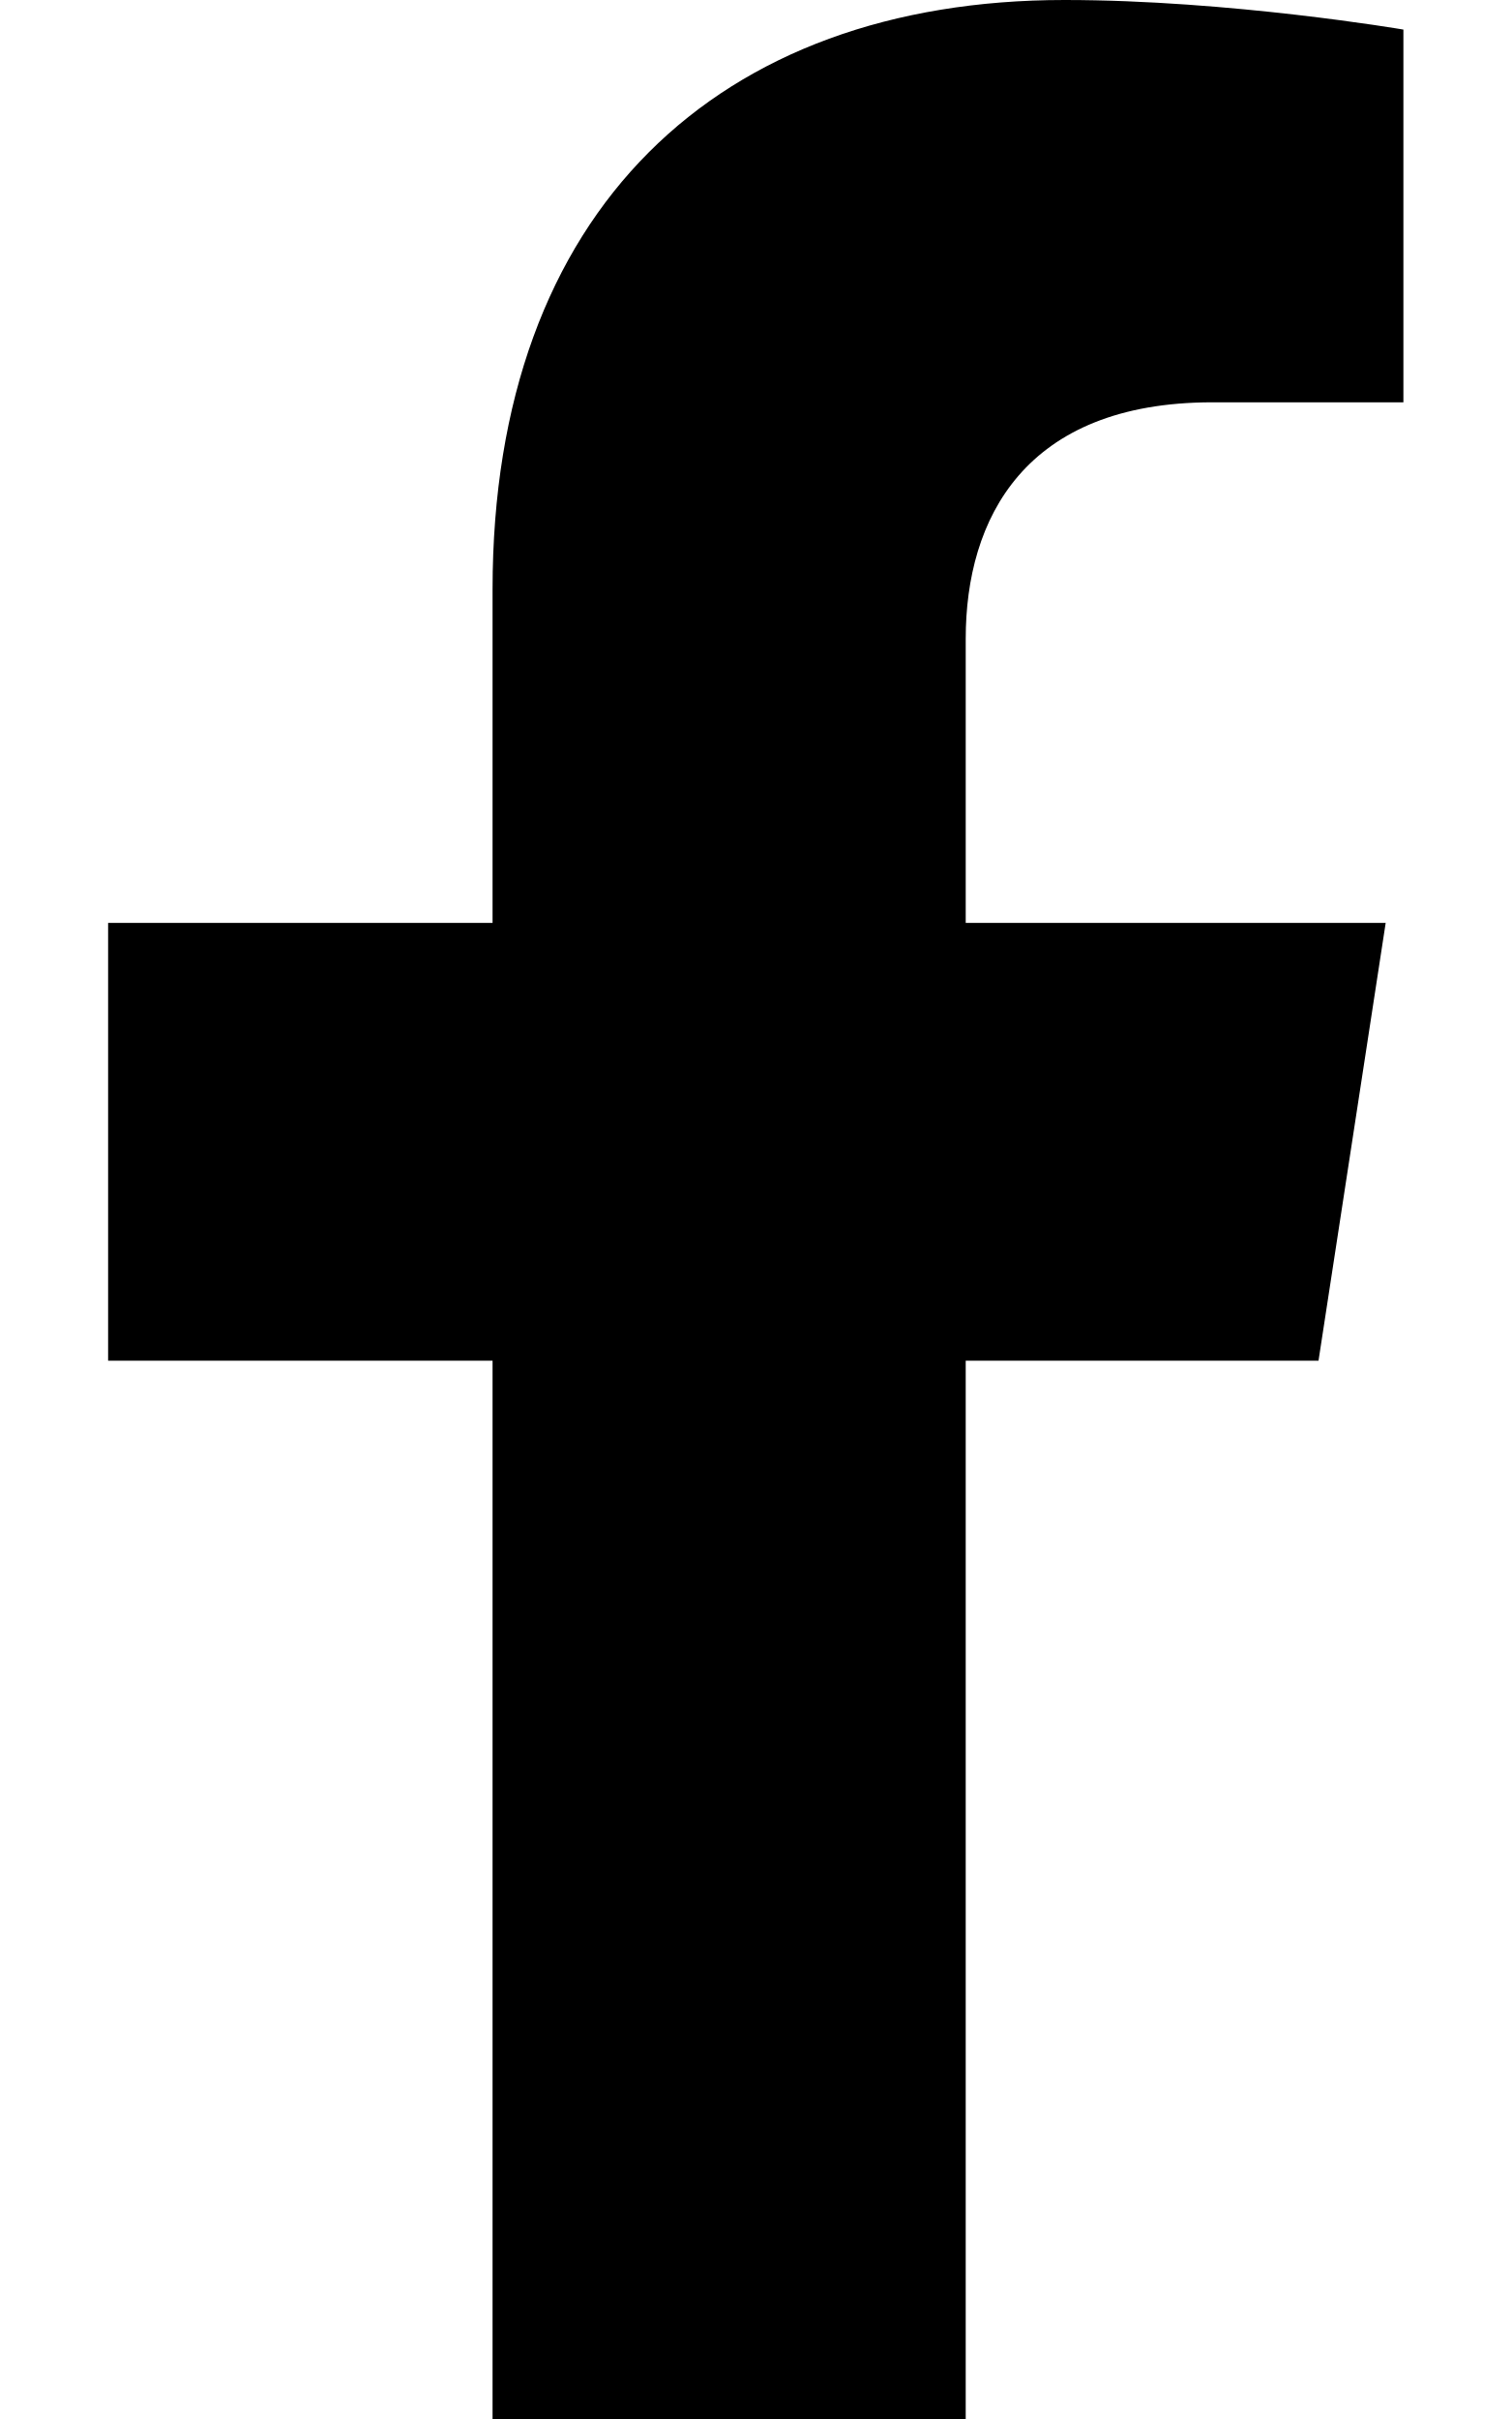
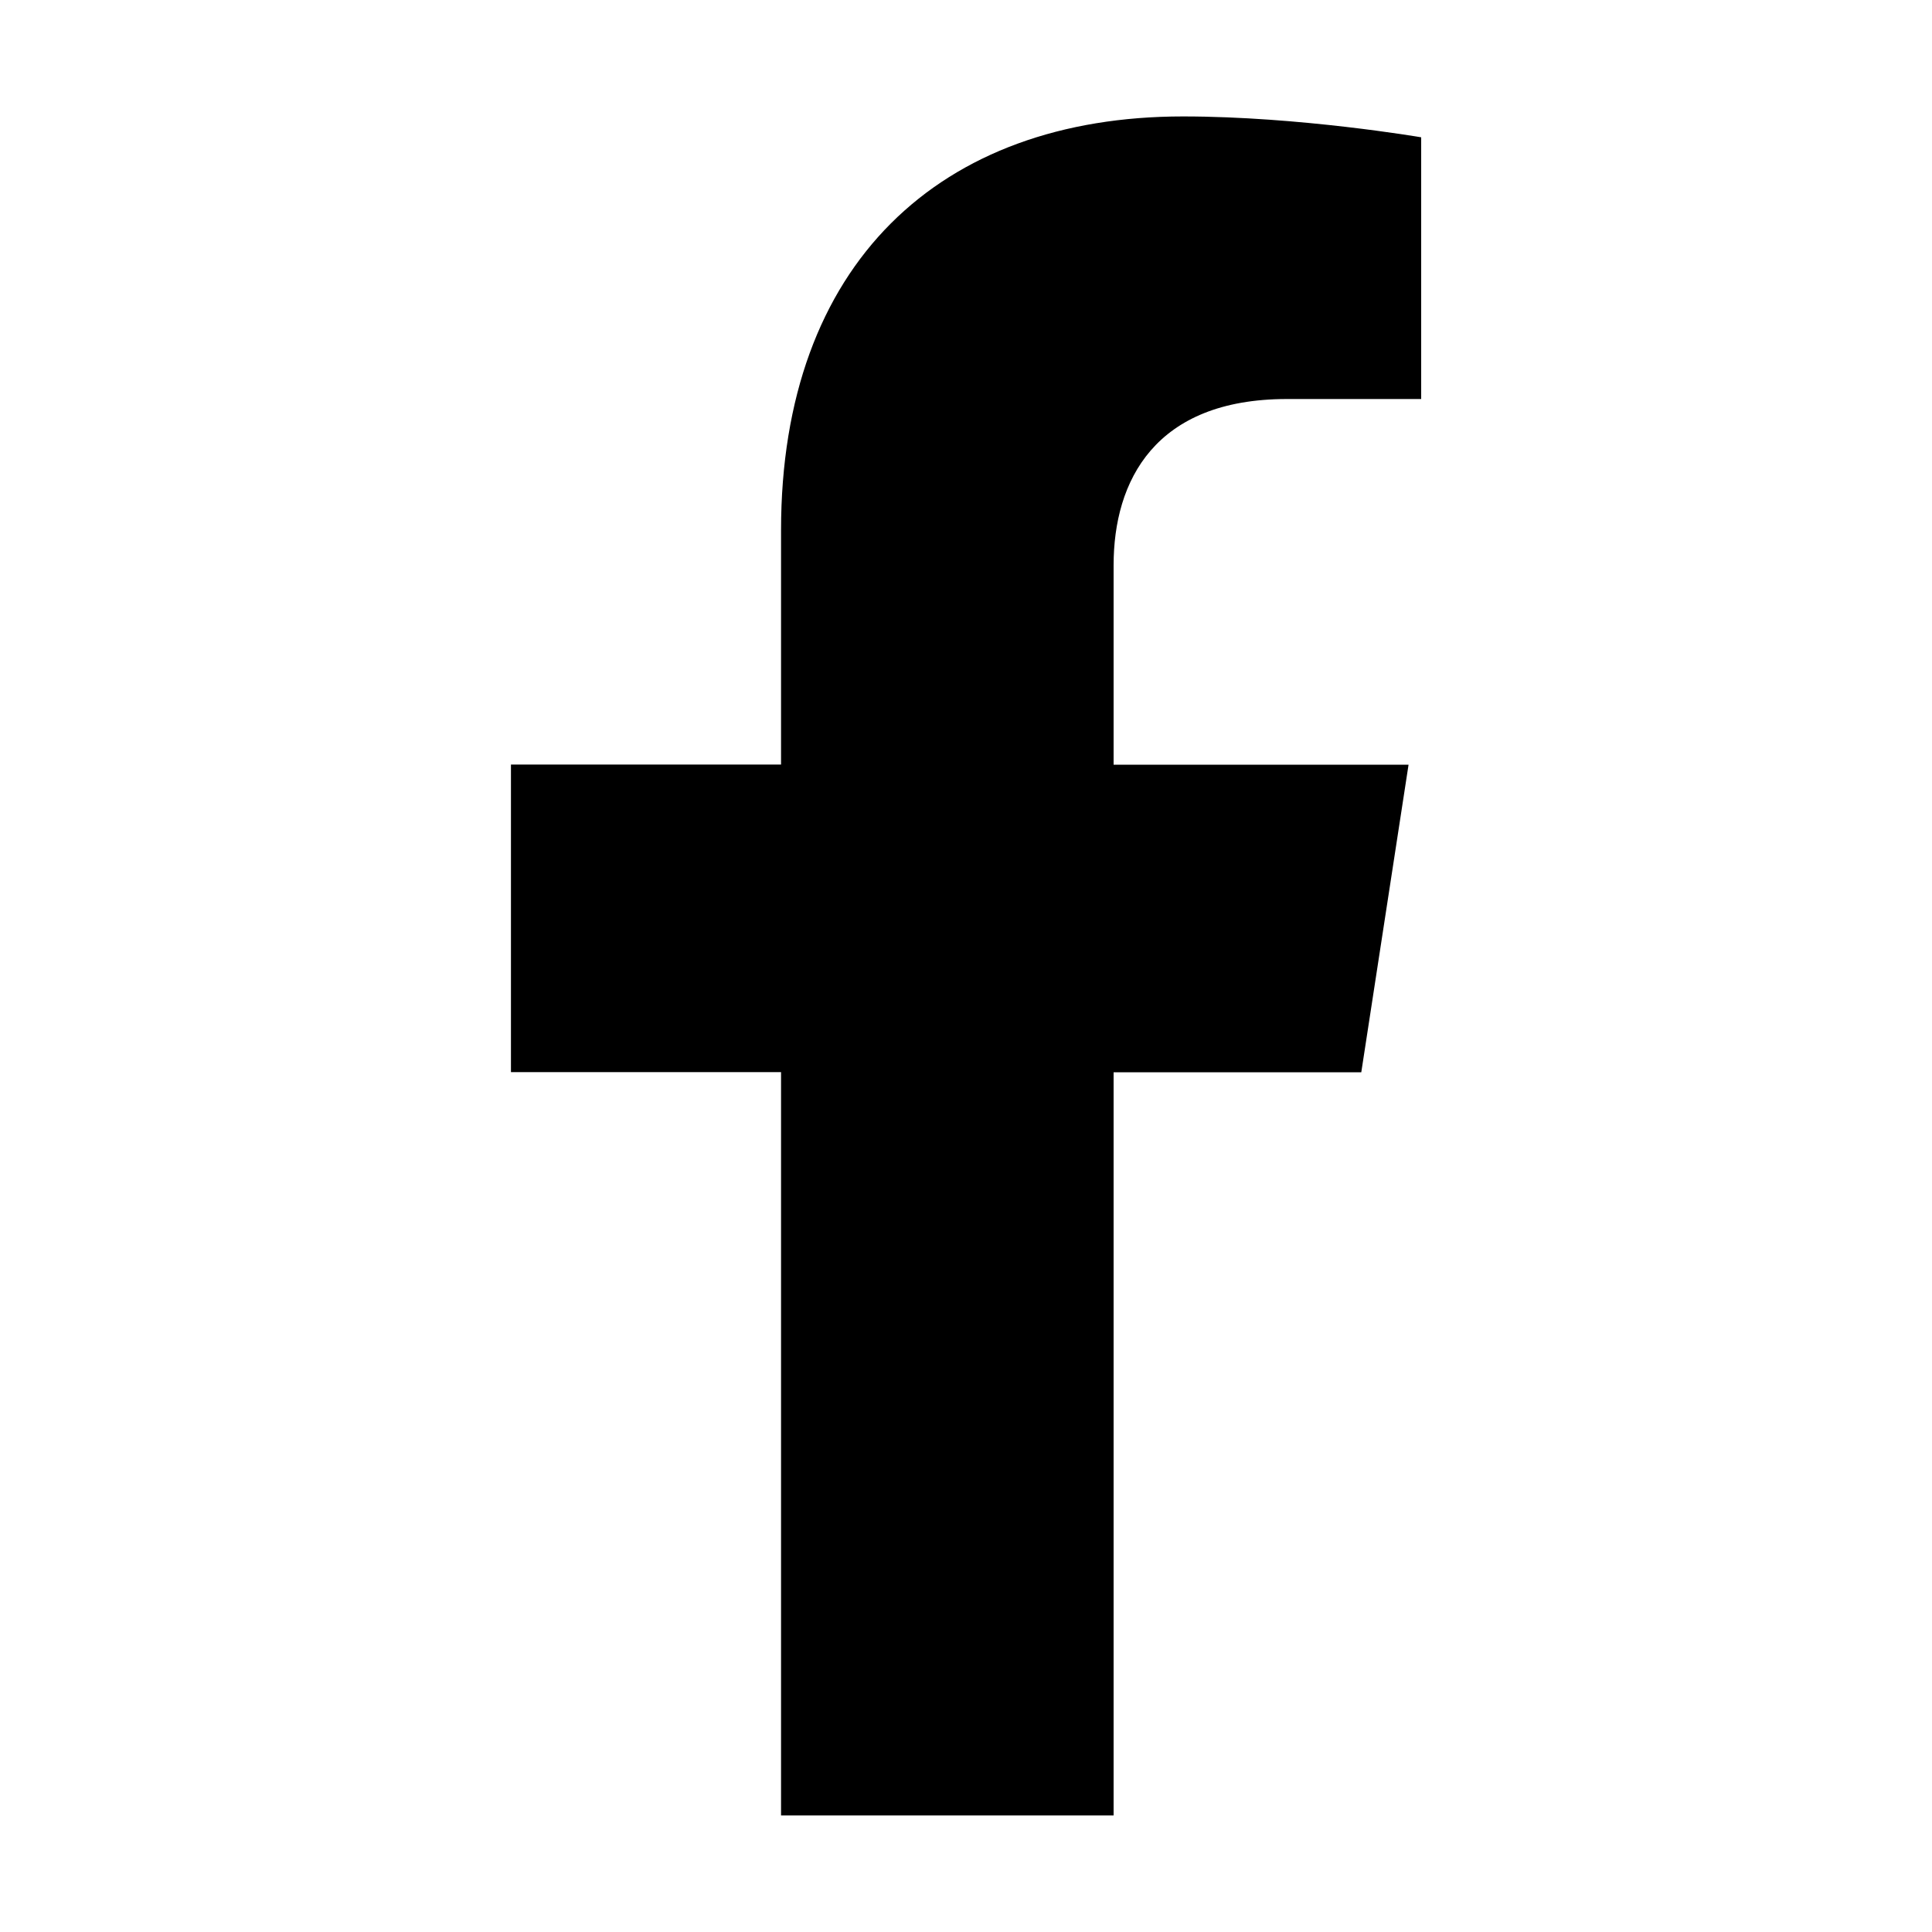
- <svg xmlns="http://www.w3.org/2000/svg" viewBox="0 0 320 512">
-   <path d="M279.14 288l14.22-92.66h-88.91v-60.13c0-25.35 12.42-50.06 52.24-50.06h40.42V6.26S260.43 0 225.36 0c-73.22 0-121.08 44.38-121.08 124.72v70.62H22.89V288h81.39v224h100.17V288z" />
+ <svg xmlns="http://www.w3.org/2000/svg" version="1.1" id="Layer_1" x="0px" y="0px" width="15px" height="15px" viewBox="0 0 15 15" enable-background="new 0 0 15 15" xml:space="preserve">
+   <path d="M10.569,8.325l0.367-2.388H8.646V4.388c0-0.653,0.319-1.29,1.346-1.29h1.042V1.066c0,0-0.945-0.162-1.849-0.162  c-1.887,0-3.121,1.144-3.121,3.213v1.819H3.967v2.388h2.097v5.771h2.582V8.325H10.569z" />
</svg>
